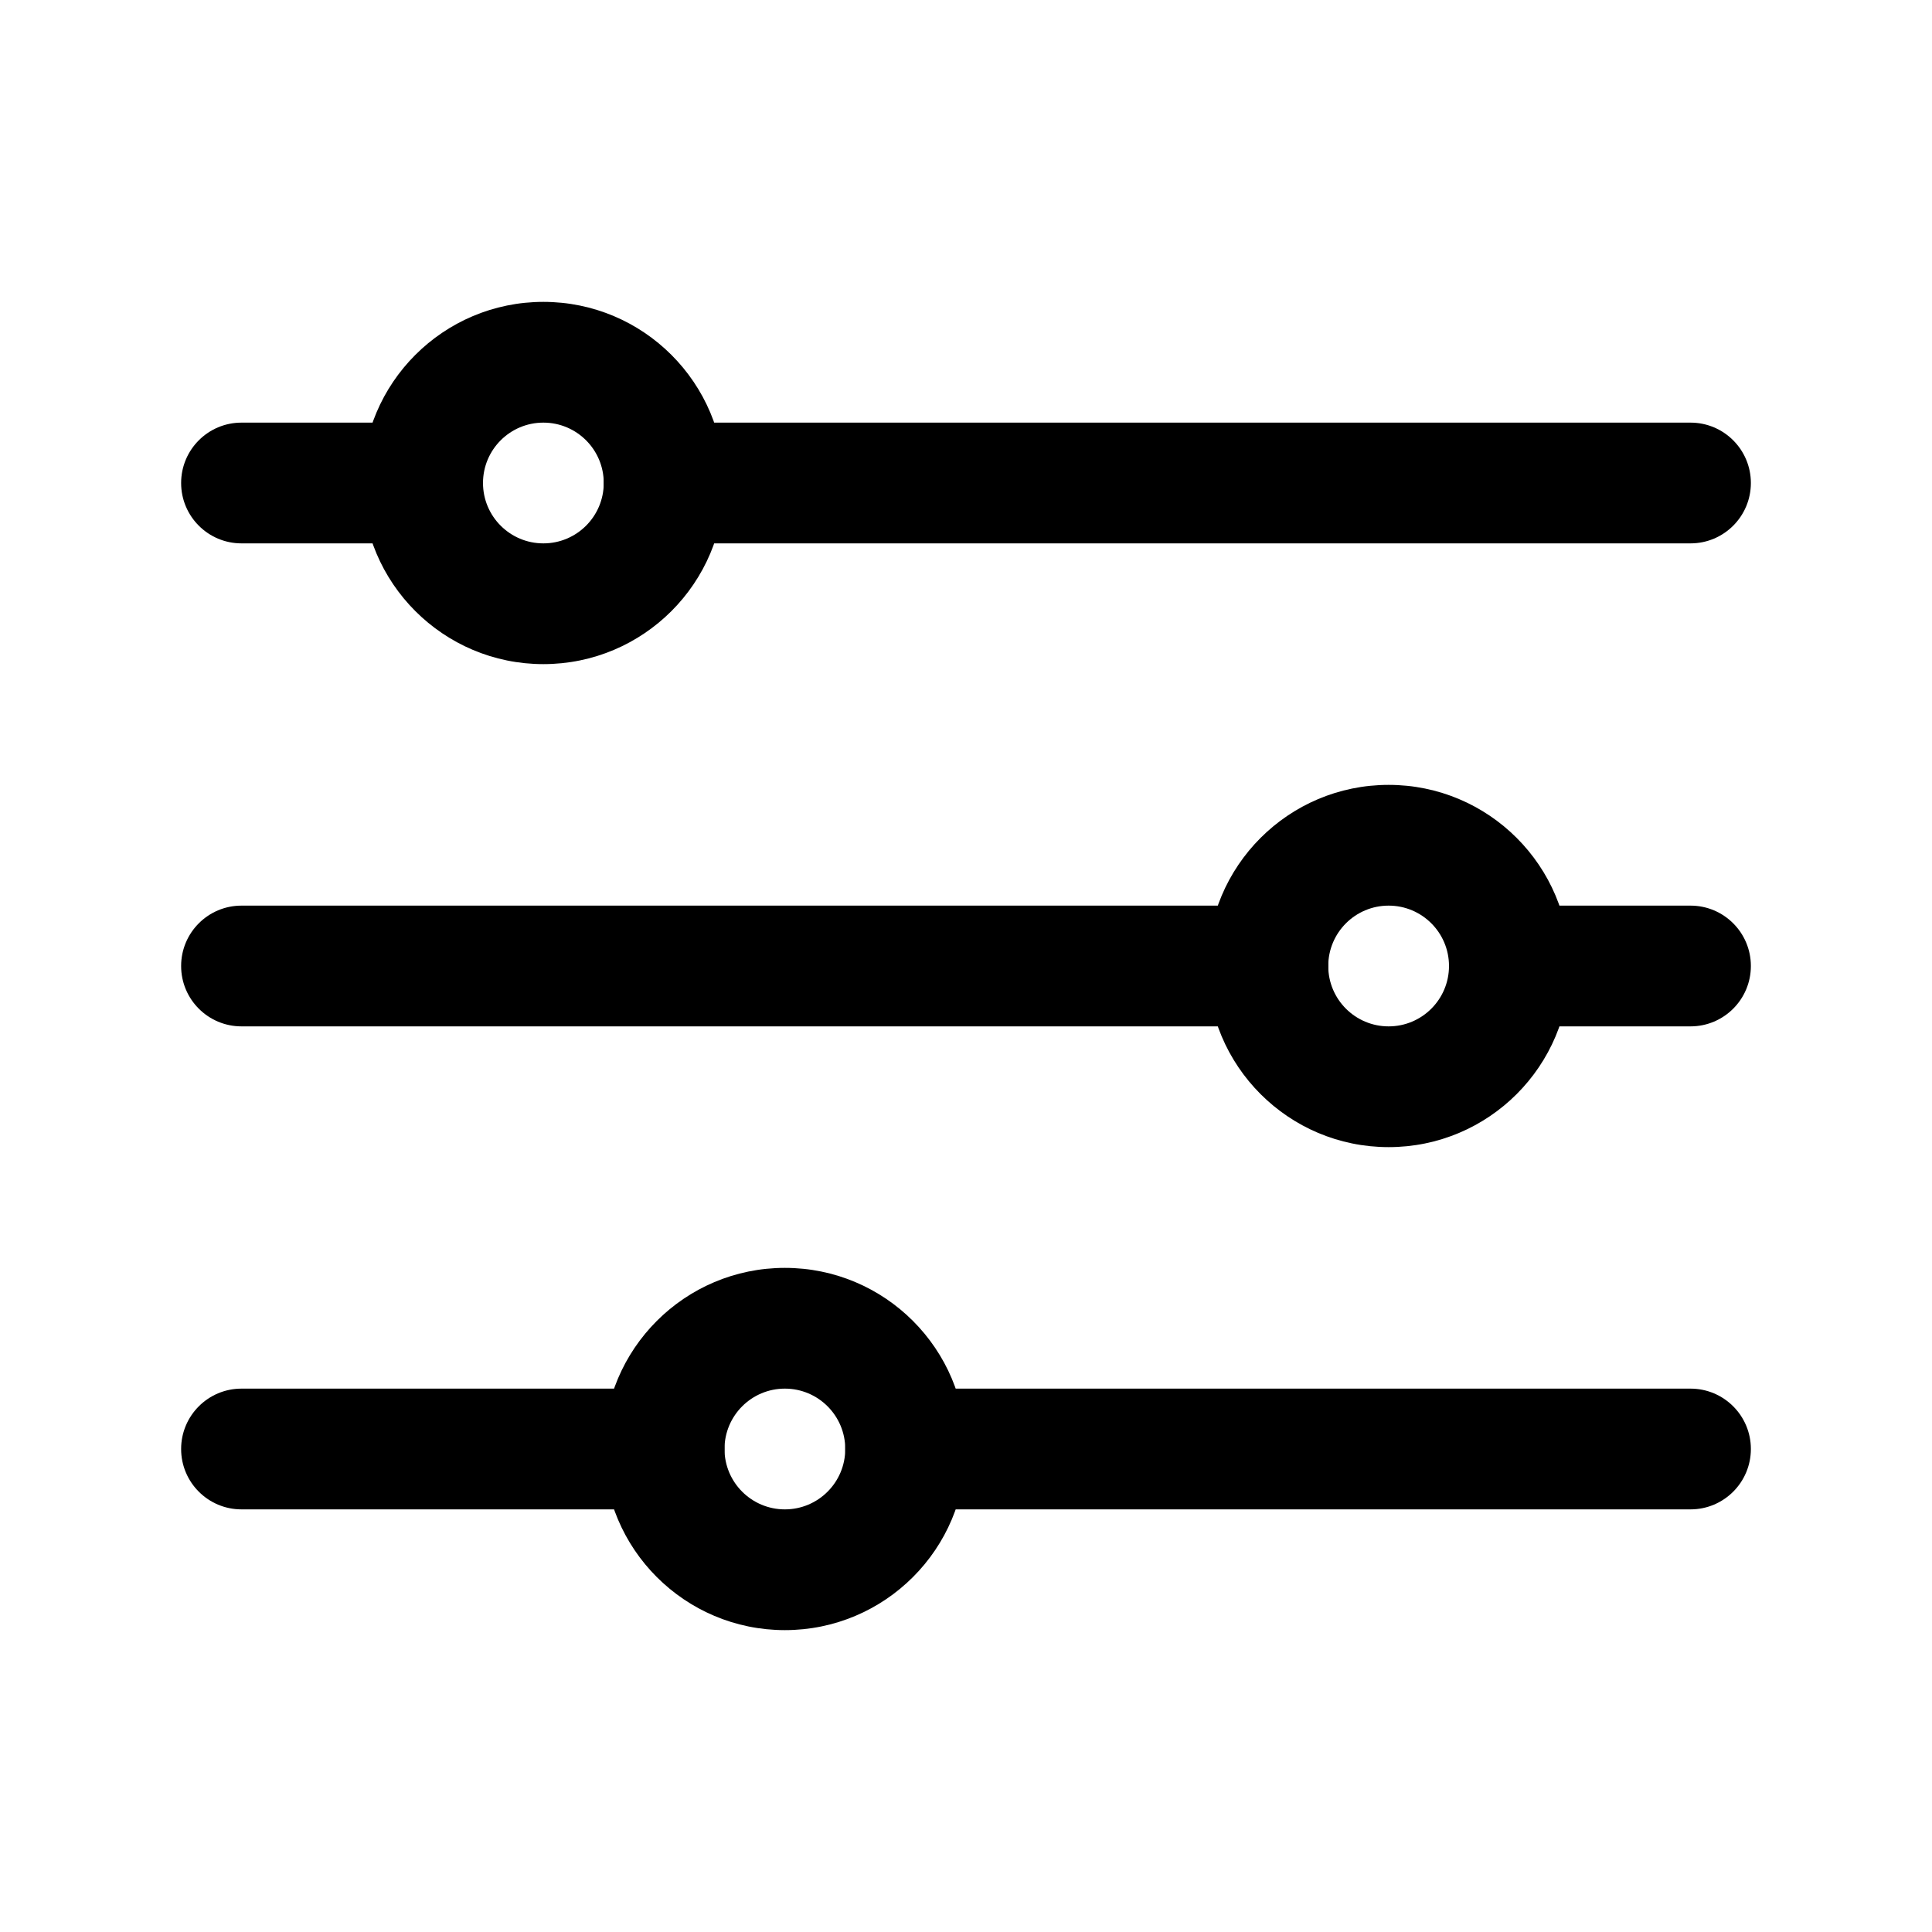
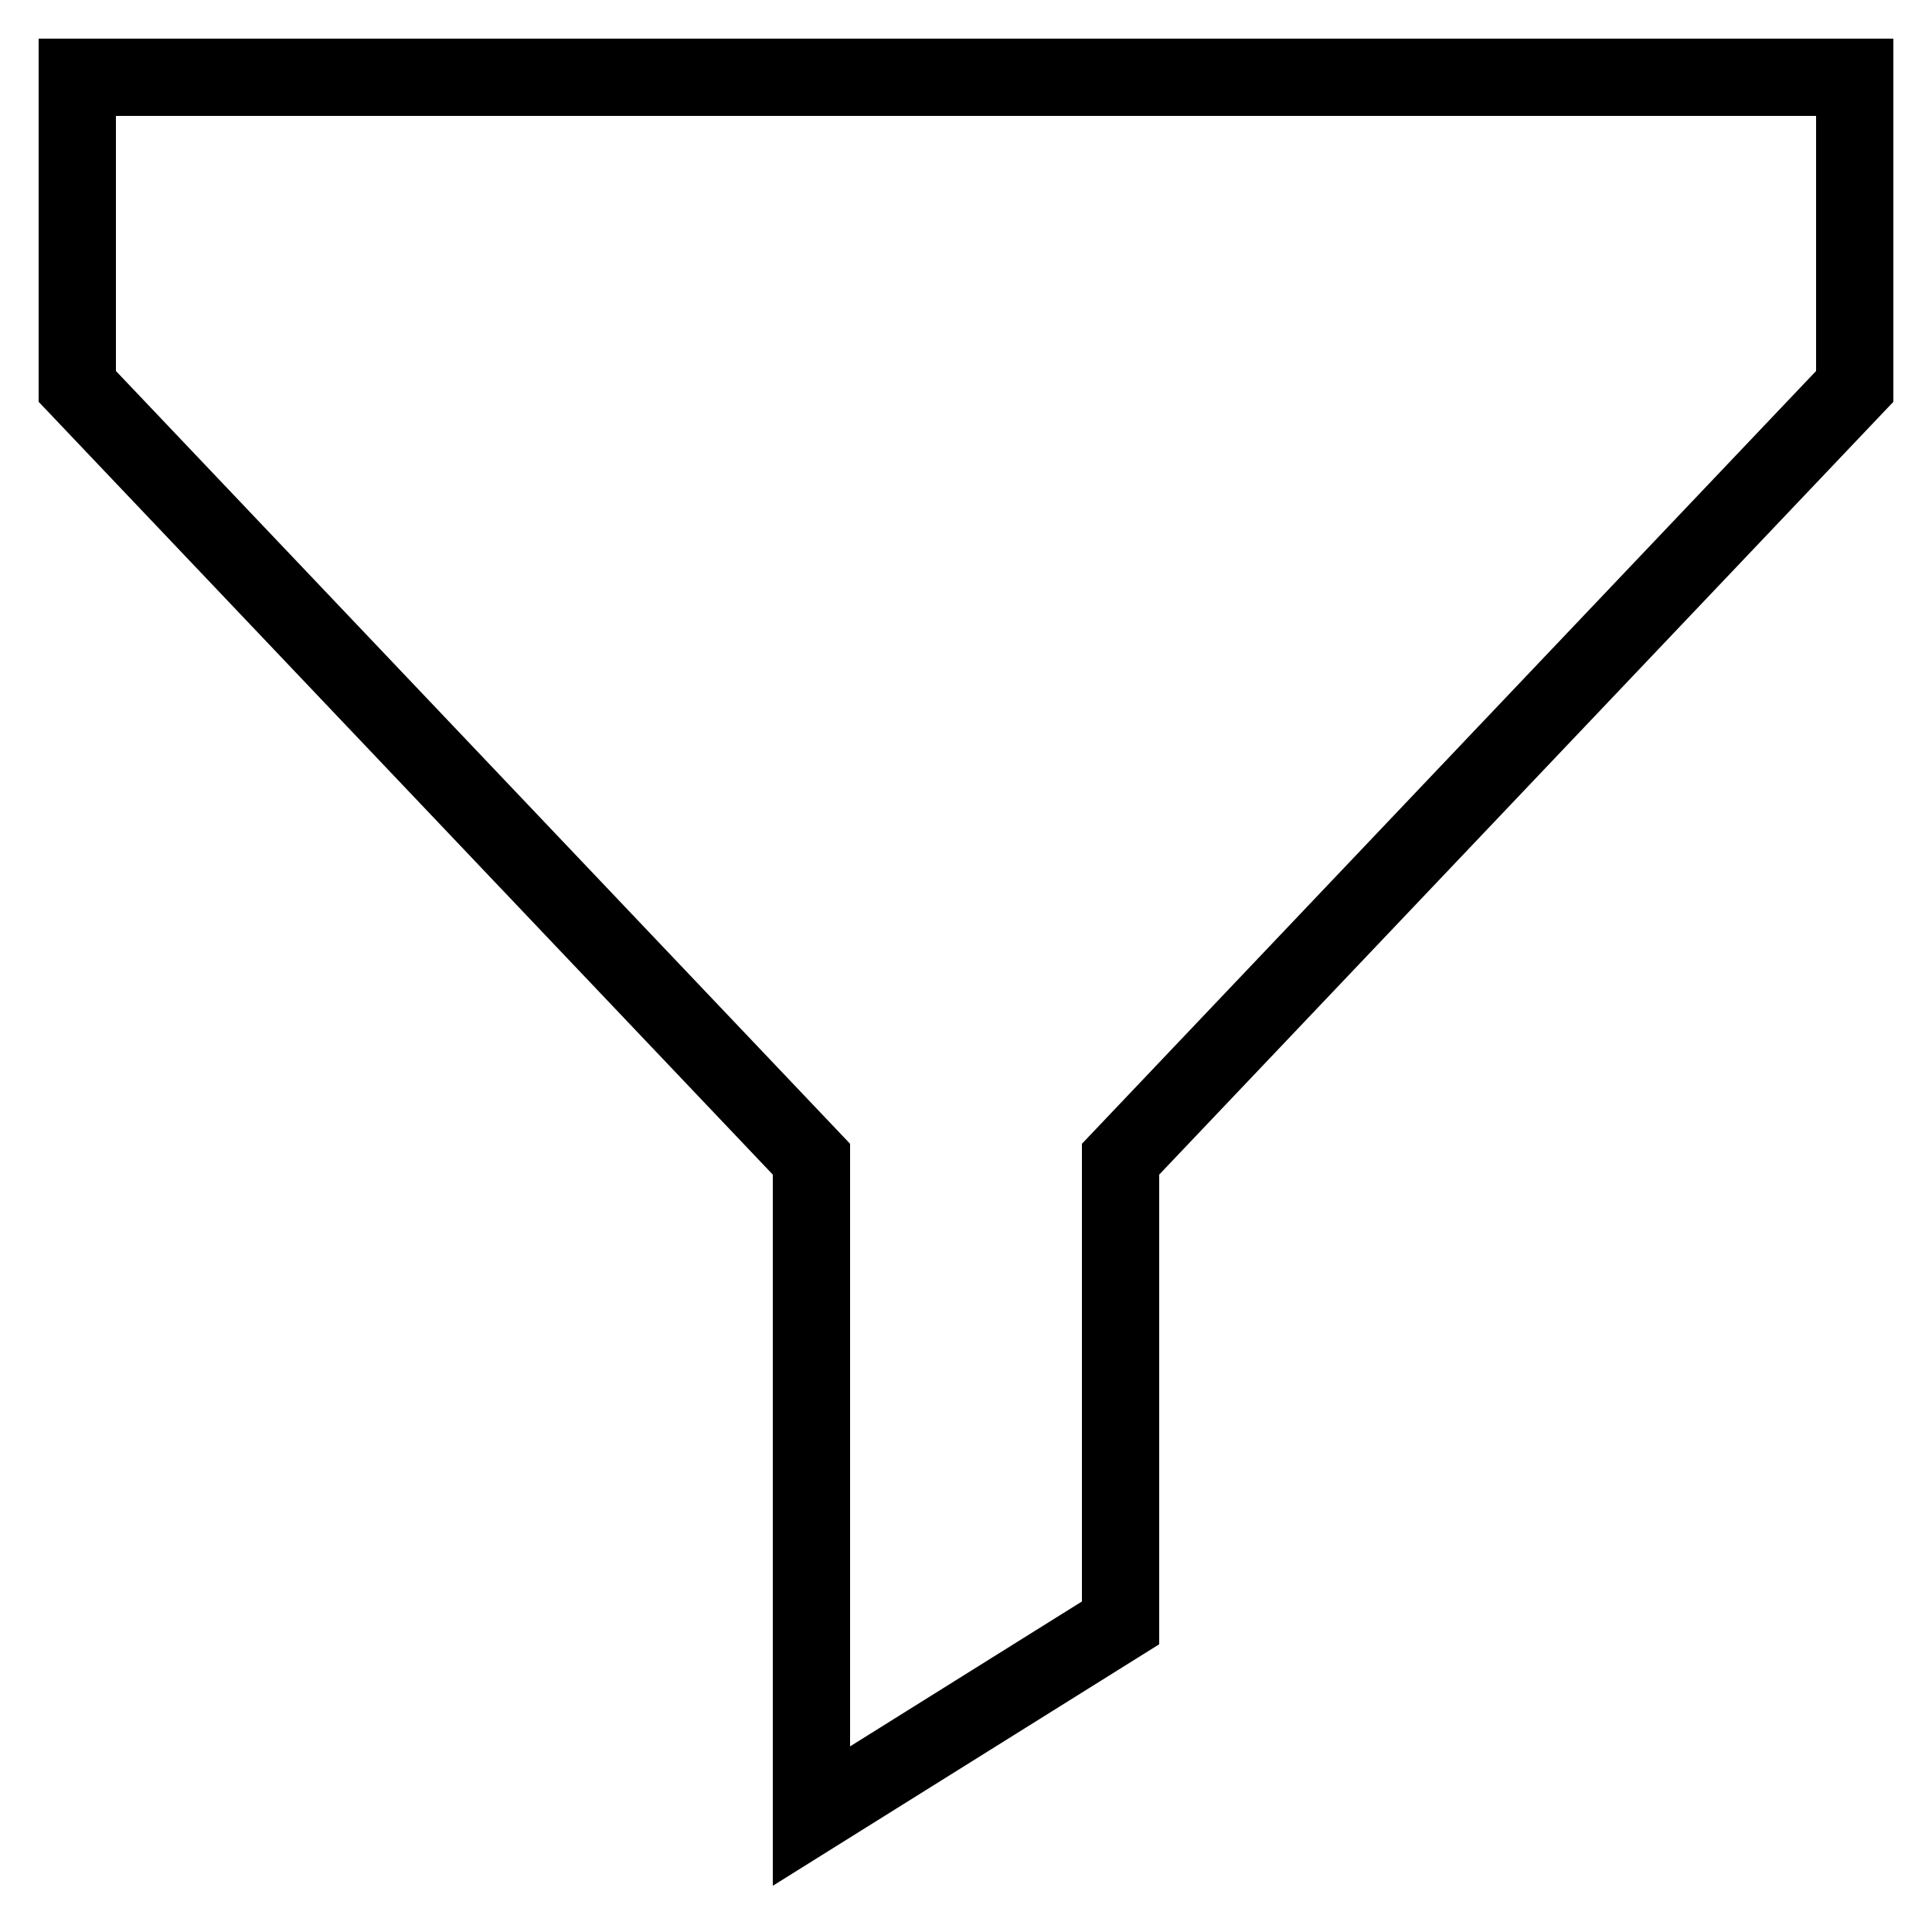
- <svg xmlns="http://www.w3.org/2000/svg" width="32" height="32">
+ <svg xmlns="http://www.w3.org/2000/svg" width="50" height="50">
  <g>
    <rect fill="none" id="canvas_background" height="402" width="582" y="-1" x="-1" />
  </g>
  <g>
-     <path id="svg_1" d="m28,9l-17,0a1,1 0 0 1 0,-2l17,0a1,1 0 0 1 0,2z" />
-     <path id="svg_2" d="m7,9l-3,0a1,1 0 0 1 0,-2l3,0a1,1 0 0 1 0,2z" />
-     <path id="svg_3" d="m21,17l-17,0a1,1 0 0 1 0,-2l17,0a1,1 0 0 1 0,2z" />
-     <path id="svg_4" d="m11,25l-7,0a1,1 0 0 1 0,-2l7,0a1,1 0 0 1 0,2z" />
-     <path id="svg_5" d="m9,11a3,3 0 1 1 3,-3a3,3 0 0 1 -3,3zm0,-4a1,1 0 1 0 1,1a1,1 0 0 0 -1,-1z" />
-     <path id="svg_6" d="m23,19a3,3 0 1 1 3,-3a3,3 0 0 1 -3,3zm0,-4a1,1 0 1 0 1,1a1,1 0 0 0 -1,-1z" />
-     <path id="svg_7" d="m13,27a3,3 0 1 1 3,-3a3,3 0 0 1 -3,3zm0,-4a1,1 0 1 0 1,1a1,1 0 0 0 -1,-1z" />
-     <path id="svg_8" d="m28,17l-3,0a1,1 0 0 1 0,-2l3,0a1,1 0 0 1 0,2z" />
-     <path id="svg_9" d="m28,25l-13,0a1,1 0 0 1 0,-2l13,0a1,1 0 0 1 0,2z" />
-     <rect fill="none" id="svg_10" width="32" height="32" class="cls-1" />
+     <path id="svg_1" d="m1,10.399l19,20l0,18.405l10,-6.25l0,-12.155l19,-20l0,-9.399l-48,0l0,9.399zm2,-7.399l44,0l0,6.601l-19,20l0,11.845l-6,3.75l0,-15.595l-19,-20l0,-6.601z" />
  </g>
</svg>
